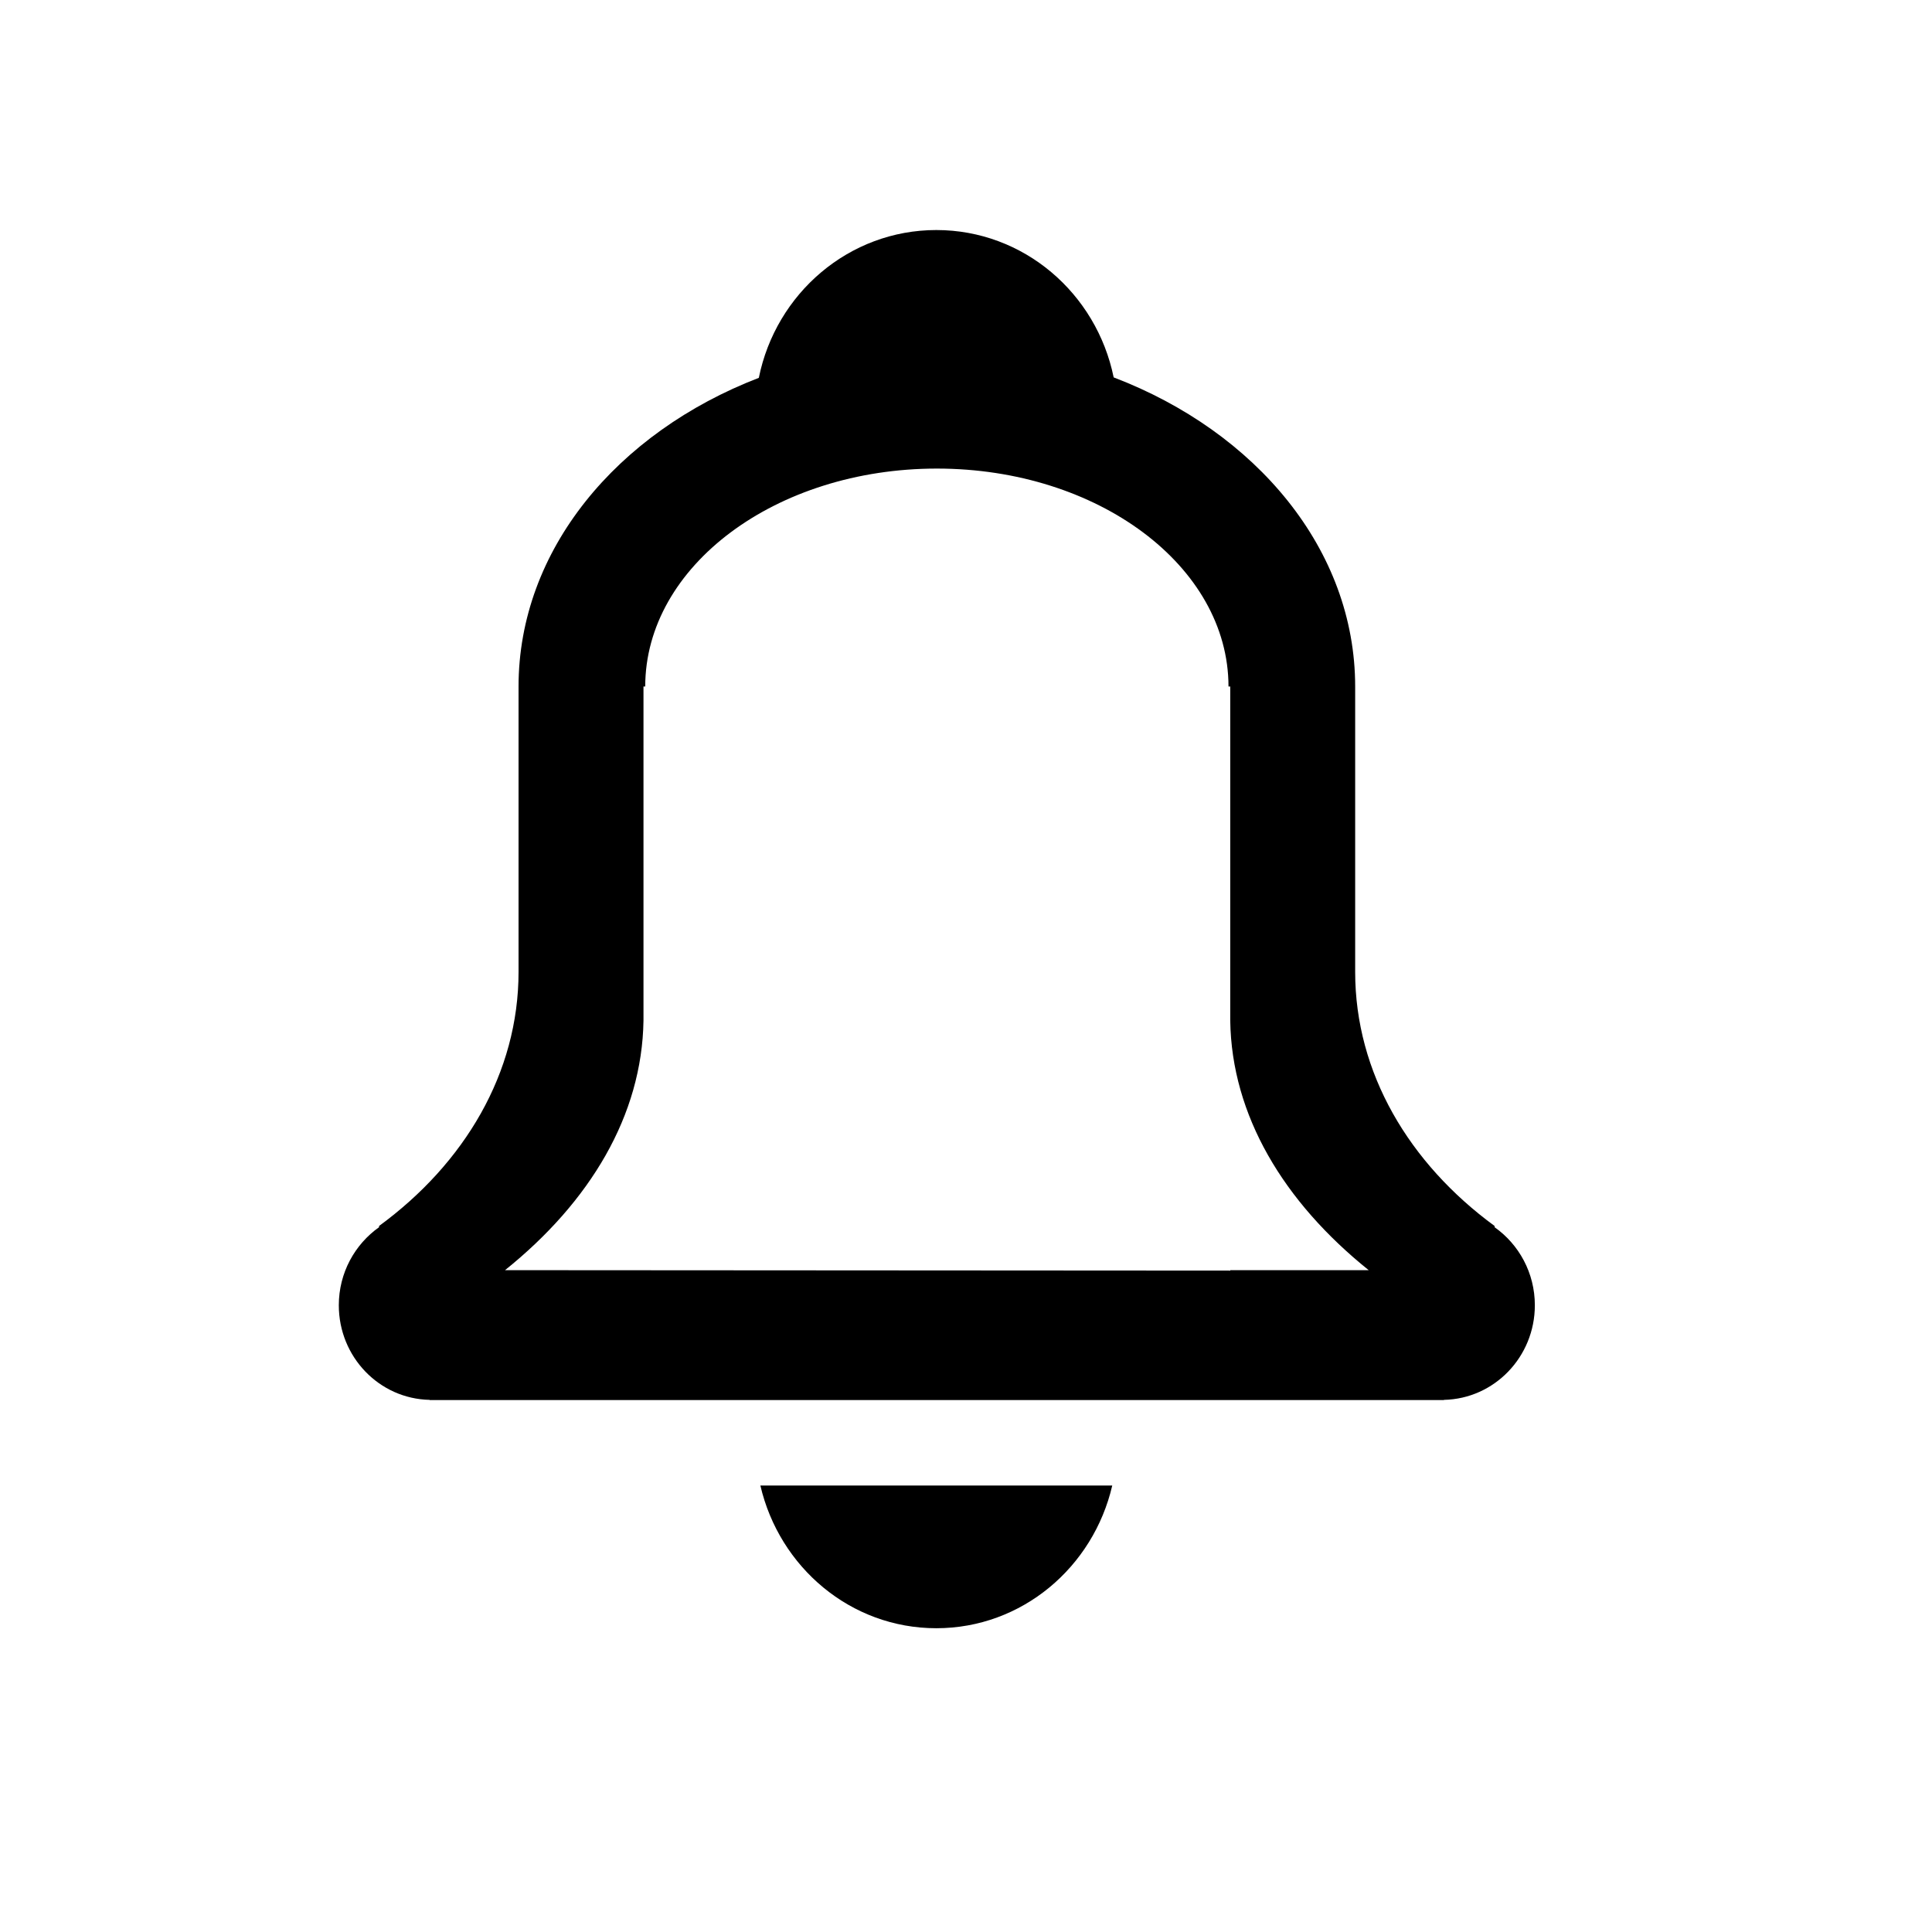
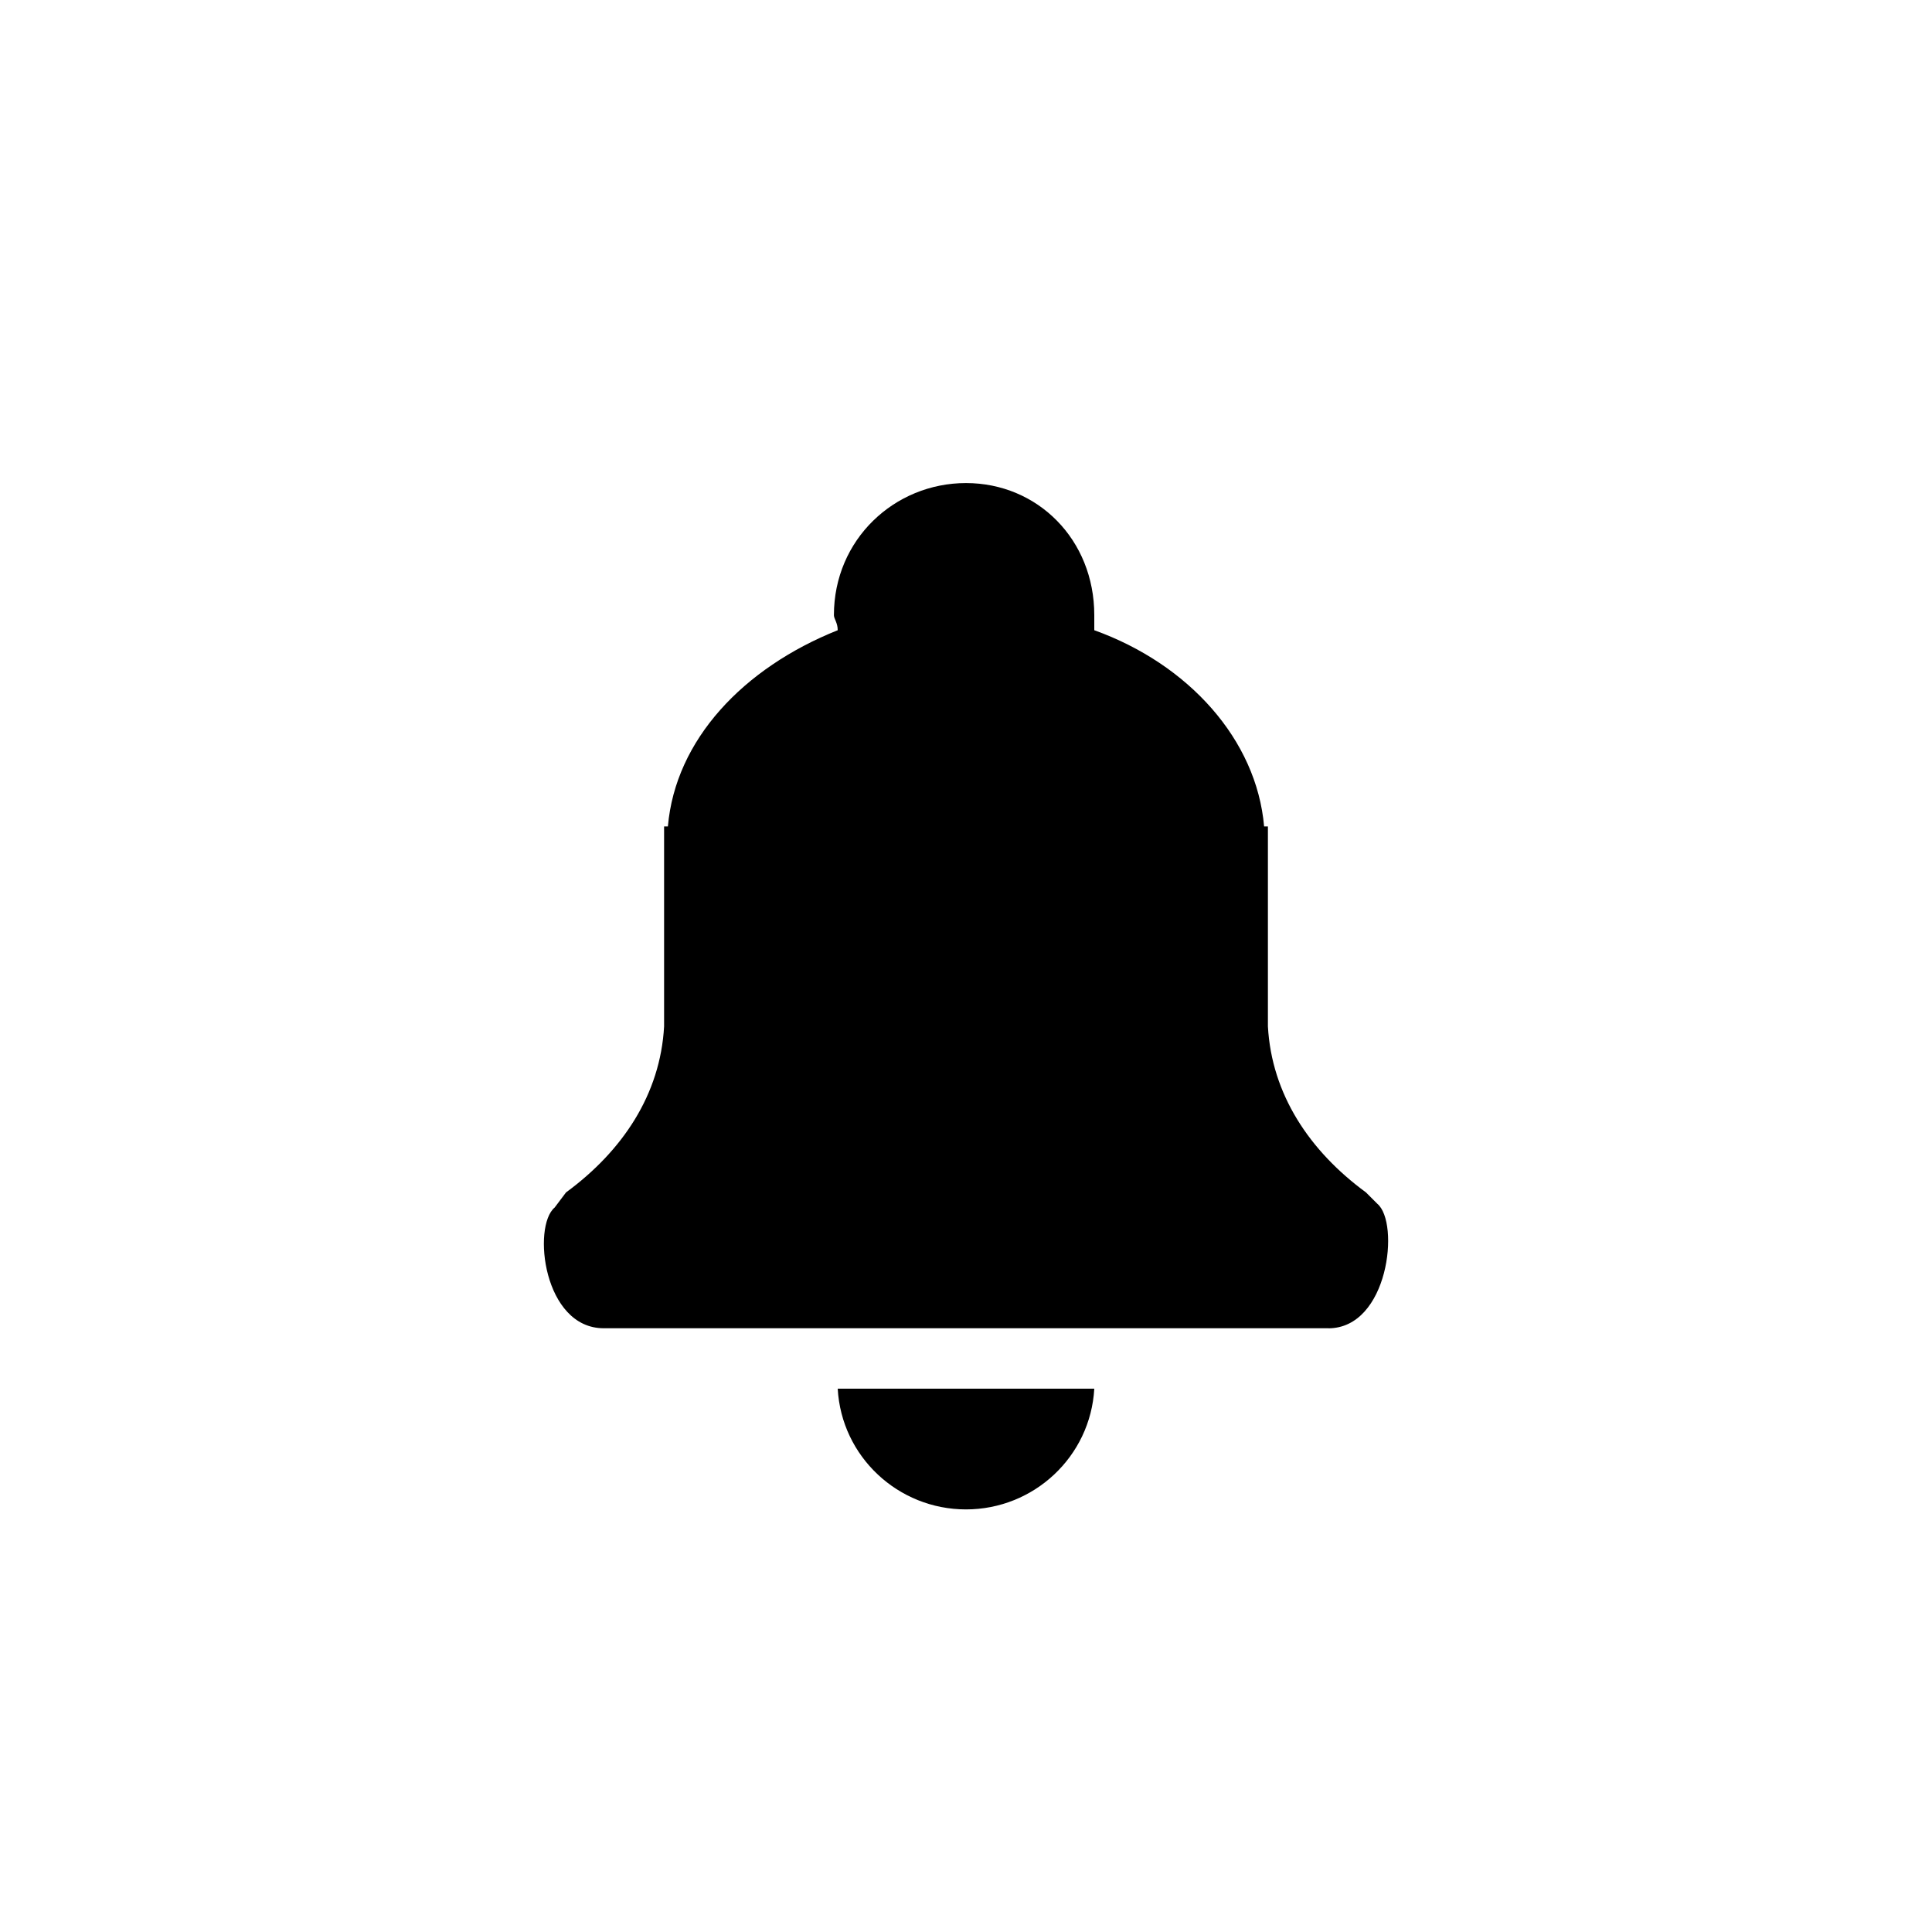
<svg xmlns="http://www.w3.org/2000/svg" version="1.1" width="30" height="30" viewBox="0 0 30 30">
  <g>
    <line stroke-width="1" x1="" y1="" x2="" y2="" stroke="#449FDB" opacity="" />
  </g>
-   <path d="M23.833 20.268c0-0.503-0.248-0.946-0.625-1.212v-0.019c-1.326-0.971-2.165-2.376-2.165-3.945 0-0.001 0-0.002 0-0.003v-4.428c0-2.127-1.537-3.956-3.75-4.801-0.267-1.306-1.397-2.288-2.754-2.288s-2.492 0.985-2.756 2.295c-2.203 0.849-3.731 2.673-3.731 4.794v4.428c0 0.001 0 0.002 0 0.003 0 1.569-0.839 2.974-2.166 3.945v0.019c-0.376 0.266-0.625 0.709-0.625 1.212 0 0.803 0.629 1.453 1.411 1.469 0 0.001-0.001 0.002-0.001 0.003h15.751c0-0.001 0-0.002-0.001-0.003 0.782-0.016 1.412-0.667 1.412-1.469zM19.104 19.723v0.007l-11.262-0.007c1.32-1.060 2.128-2.403 2.15-3.876v-5.187h0.027c0.001-1.87 2.028-3.384 4.529-3.384 2.5 0 4.527 1.514 4.528 3.384h0.027v5.187c0.021 1.473 0.83 2.816 2.15 3.876h-2.149zM14.539 25.283c1.33 0 2.438-0.947 2.732-2.216h-5.464c0.295 1.269 1.402 2.216 2.732 2.216z" fill="#000000" />
+   <path d="M15 23.438c-1.055 0-1.934-0.82-1.992-1.875h3.984c-0.059 1.055-0.938 1.875-1.992 1.875zM20.625 20.625h-11.25c-0.938 0-1.113-1.582-0.762-1.875l0.176-0.234c0.879-0.645 1.465-1.523 1.523-2.578v0-3.105h0.059c0.117-1.348 1.172-2.461 2.637-3.047 0-0.117-0.059-0.176-0.059-0.234 0-1.172 0.938-2.051 2.051-2.051s1.992 0.879 1.992 2.051v0.234c1.465 0.527 2.52 1.699 2.637 3.047h0.059v3.105c0.059 1.055 0.645 1.934 1.523 2.578l0.176 0.176c0.352 0.293 0.176 1.934-0.762 1.934z" fill="#000000" />
</svg>
